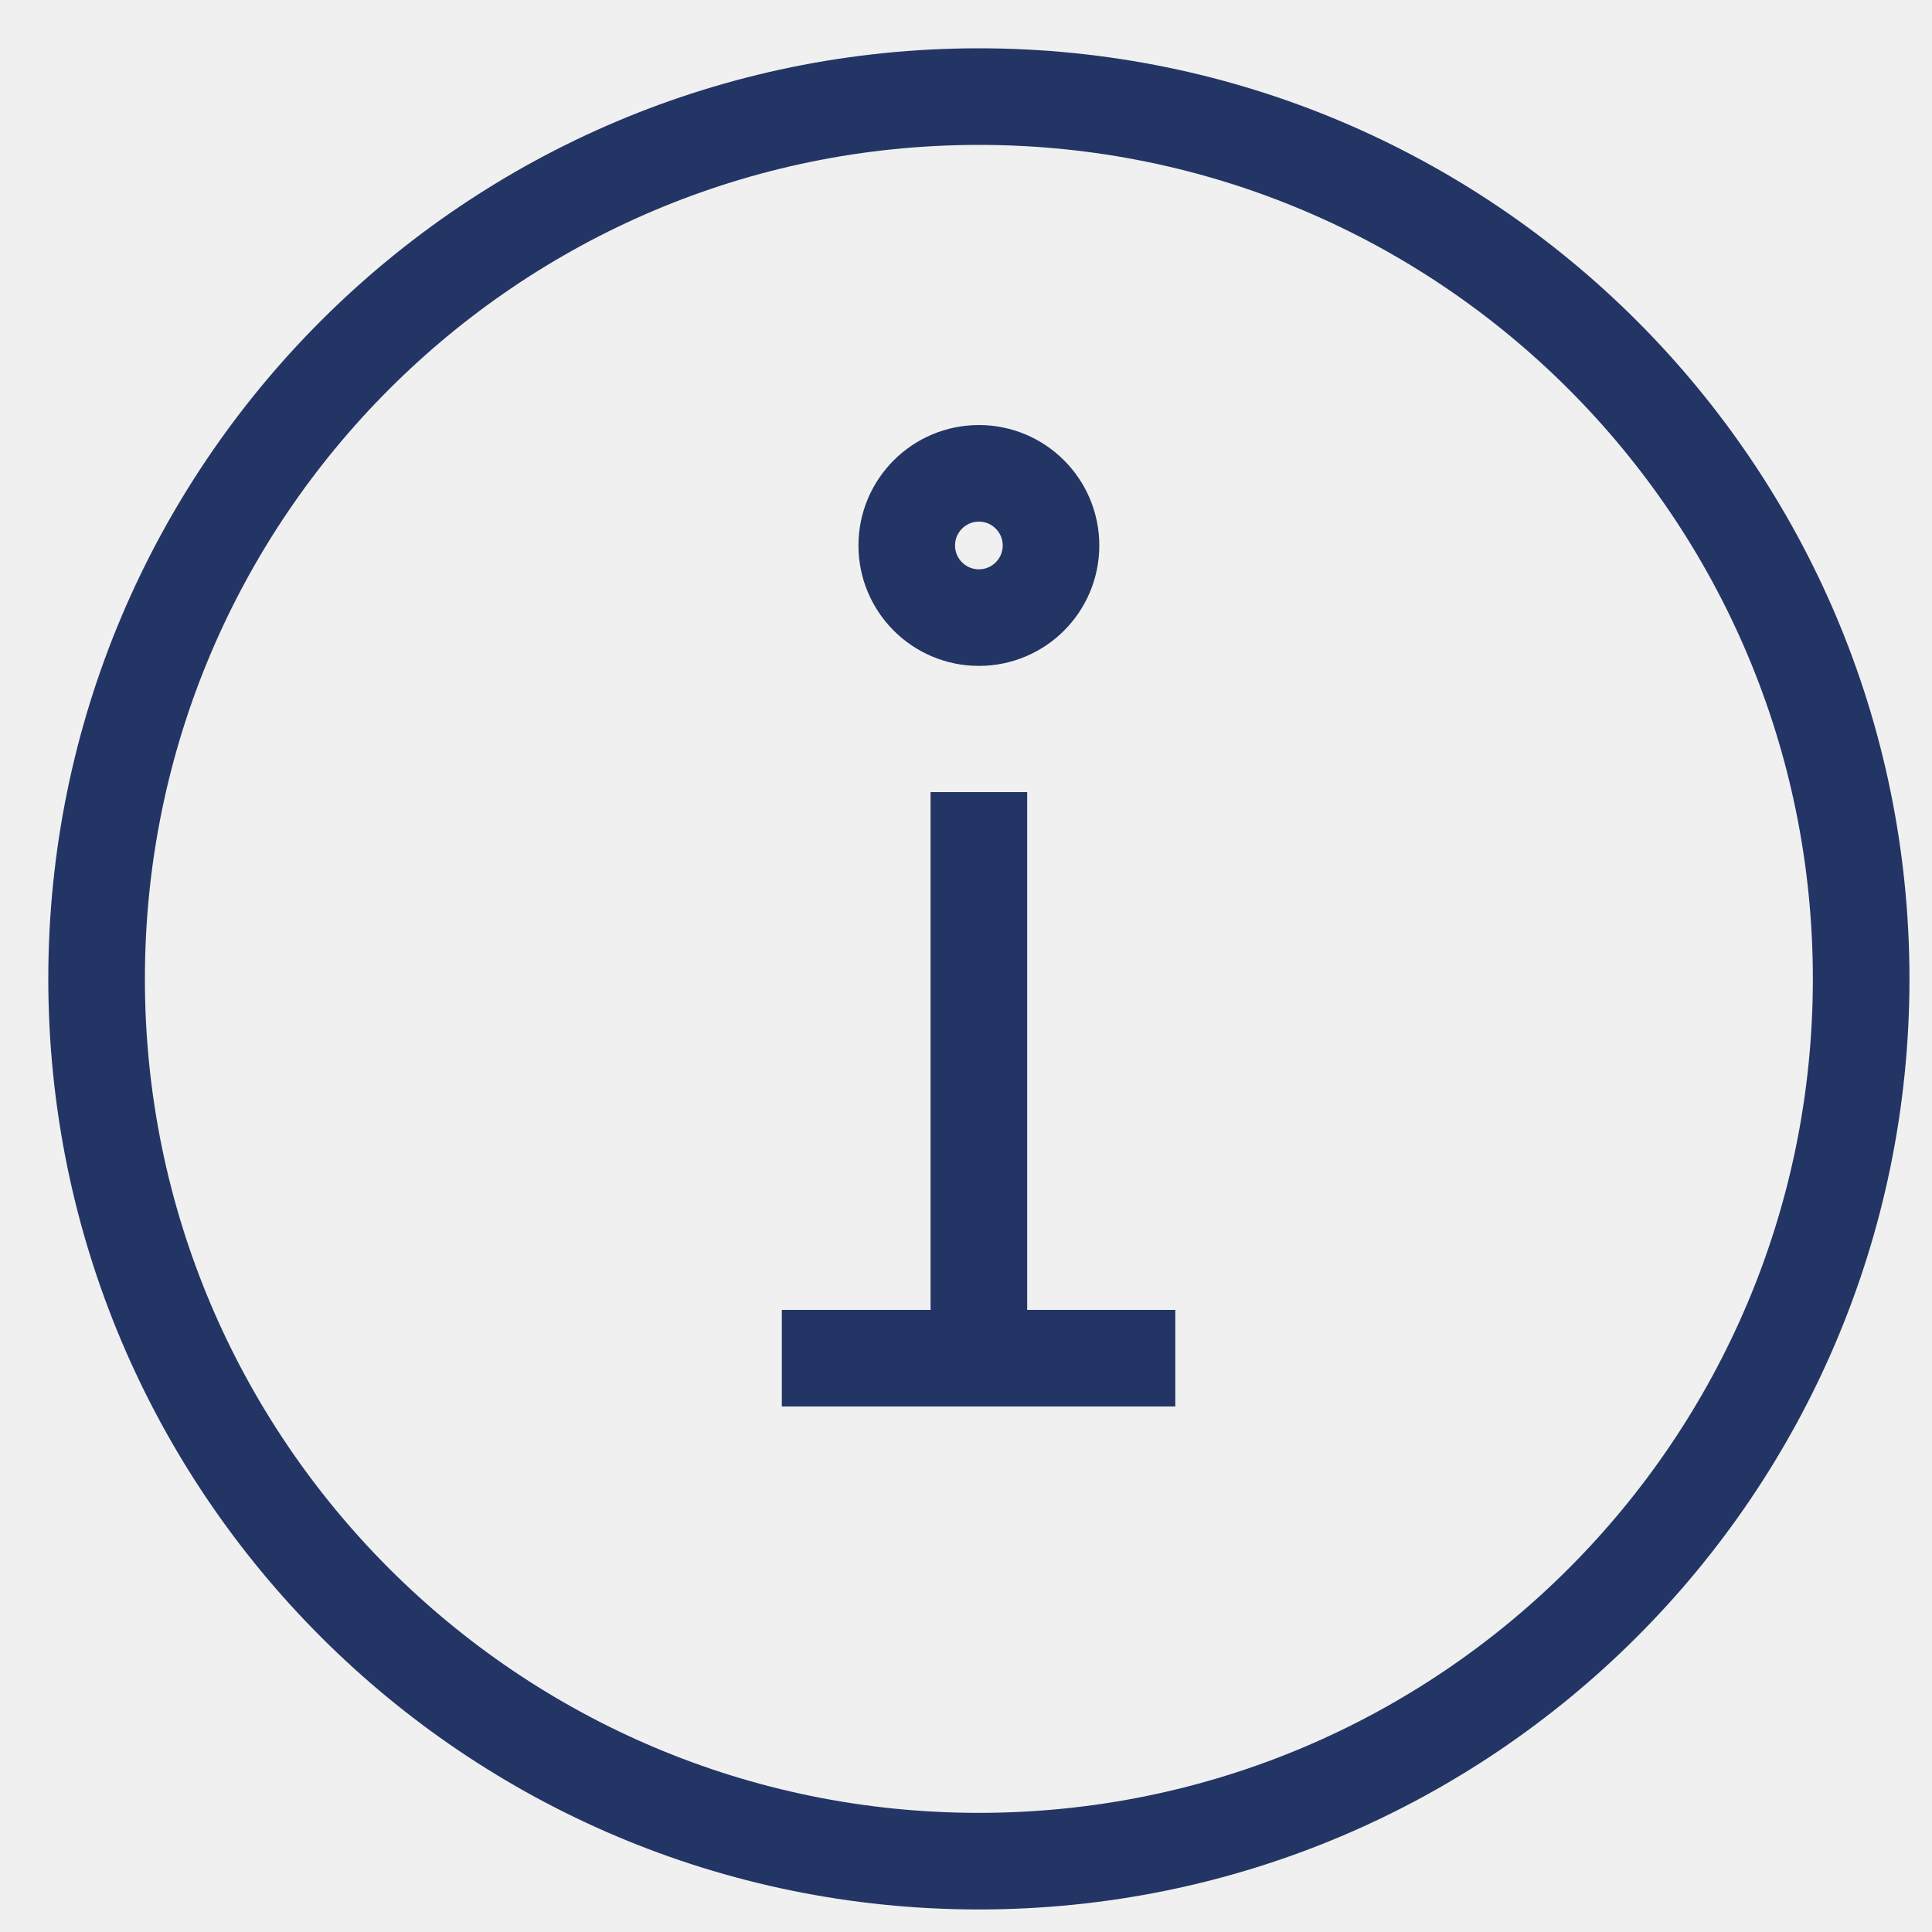
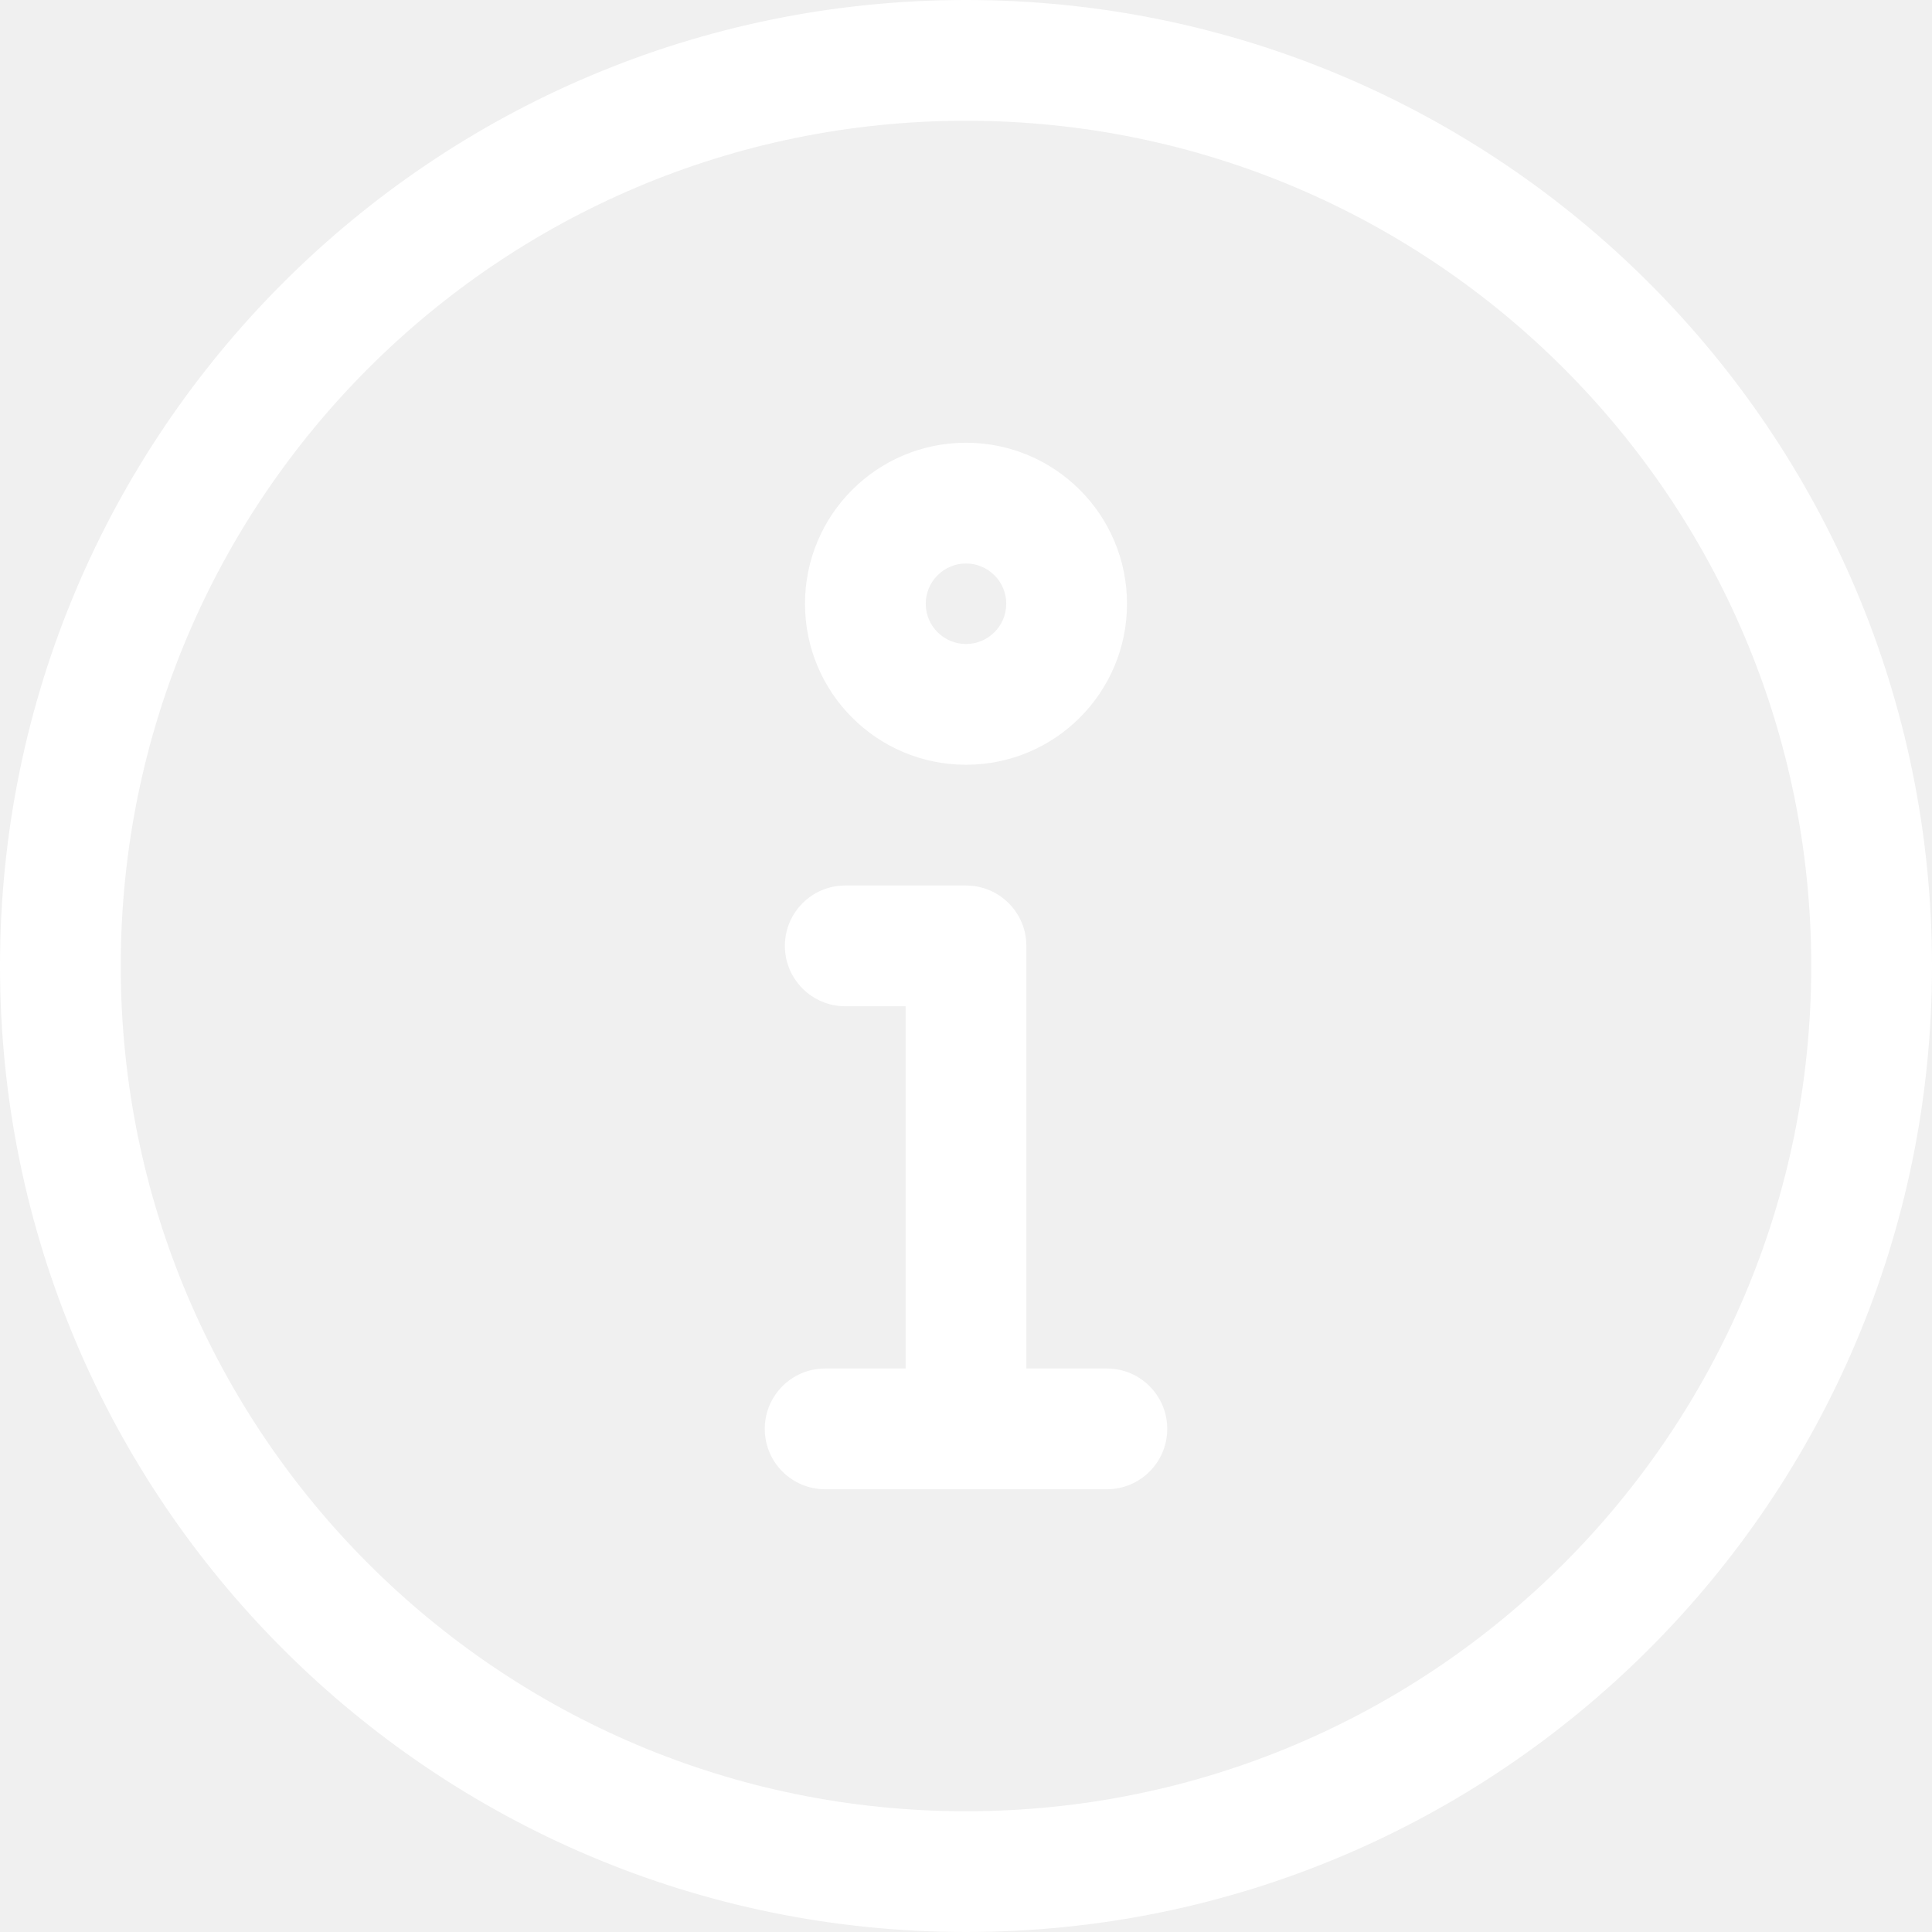
- <svg xmlns="http://www.w3.org/2000/svg" width="30" height="30" viewBox="0 0 30 30" fill="none">
-   <path d="M15.2 28.9C22.766 28.9 28.9 22.766 28.9 15.2C28.9 7.634 22.766 1.5 15.2 1.5C7.634 1.5 1.5 7.634 1.5 15.2C1.5 22.766 7.634 28.9 15.2 28.9Z" stroke="#233564" stroke-width="1.5" stroke-miterlimit="10" stroke-linejoin="round" />
-   <path d="M15.2 9.59C15.819 9.59 16.32 9.089 16.32 8.47C16.32 7.852 15.819 7.35 15.2 7.35C14.582 7.35 14.08 7.852 14.08 8.47C14.08 9.089 14.582 9.59 15.2 9.59Z" stroke="#233564" stroke-width="1.5" stroke-miterlimit="10" stroke-linejoin="round" />
-   <path d="M15.2 12.3V21.04" stroke="#233564" stroke-width="1.5" stroke-miterlimit="10" stroke-linejoin="round" />
-   <path d="M18.25 21.09H12.14" stroke="#233564" stroke-width="1.5" stroke-miterlimit="10" stroke-linejoin="round" />
+ <svg xmlns="http://www.w3.org/2000/svg" width="24" height="24" viewBox="0 0 24 24" fill="none">
+   <path fill-rule="evenodd" clip-rule="evenodd" d="M1.5 12C1.5 17.799 6.201 22.5 12 22.5C17.799 22.5 22.5 17.799 22.5 12C22.5 6.201 17.799 1.5 12 1.5C6.201 1.5 1.5 6.201 1.5 12ZM12 0C5.373 0 0 5.373 0 12C0 18.627 5.373 24 12 24C18.627 24 24 18.627 24 12C24 5.373 18.627 0 12 0ZM10.5 12.5H11.25V17H10.25C9.836 17 9.5 17.336 9.5 17.75C9.5 18.164 9.836 18.5 10.25 18.5H12H13.75C14.164 18.5 14.5 18.164 14.5 17.75C14.5 17.336 14.164 17 13.75 17H12.75V11.75C12.75 11.336 12.414 11 12 11H10.5C10.086 11 9.75 11.336 9.75 11.75C9.75 12.164 10.086 12.5 10.5 12.5ZM12.5 7.5C12.5 7.776 12.276 8 12 8C11.724 8 11.5 7.776 11.5 7.5C11.5 7.224 11.724 7 12 7C12.276 7 12.5 7.224 12.5 7.5ZM14 7.5C14 8.605 13.105 9.5 12 9.5C10.895 9.5 10 8.605 10 7.5C10 6.395 10.895 5.5 12 5.5C13.105 5.5 14 6.395 14 7.5Z" fill="white" />
</svg>
